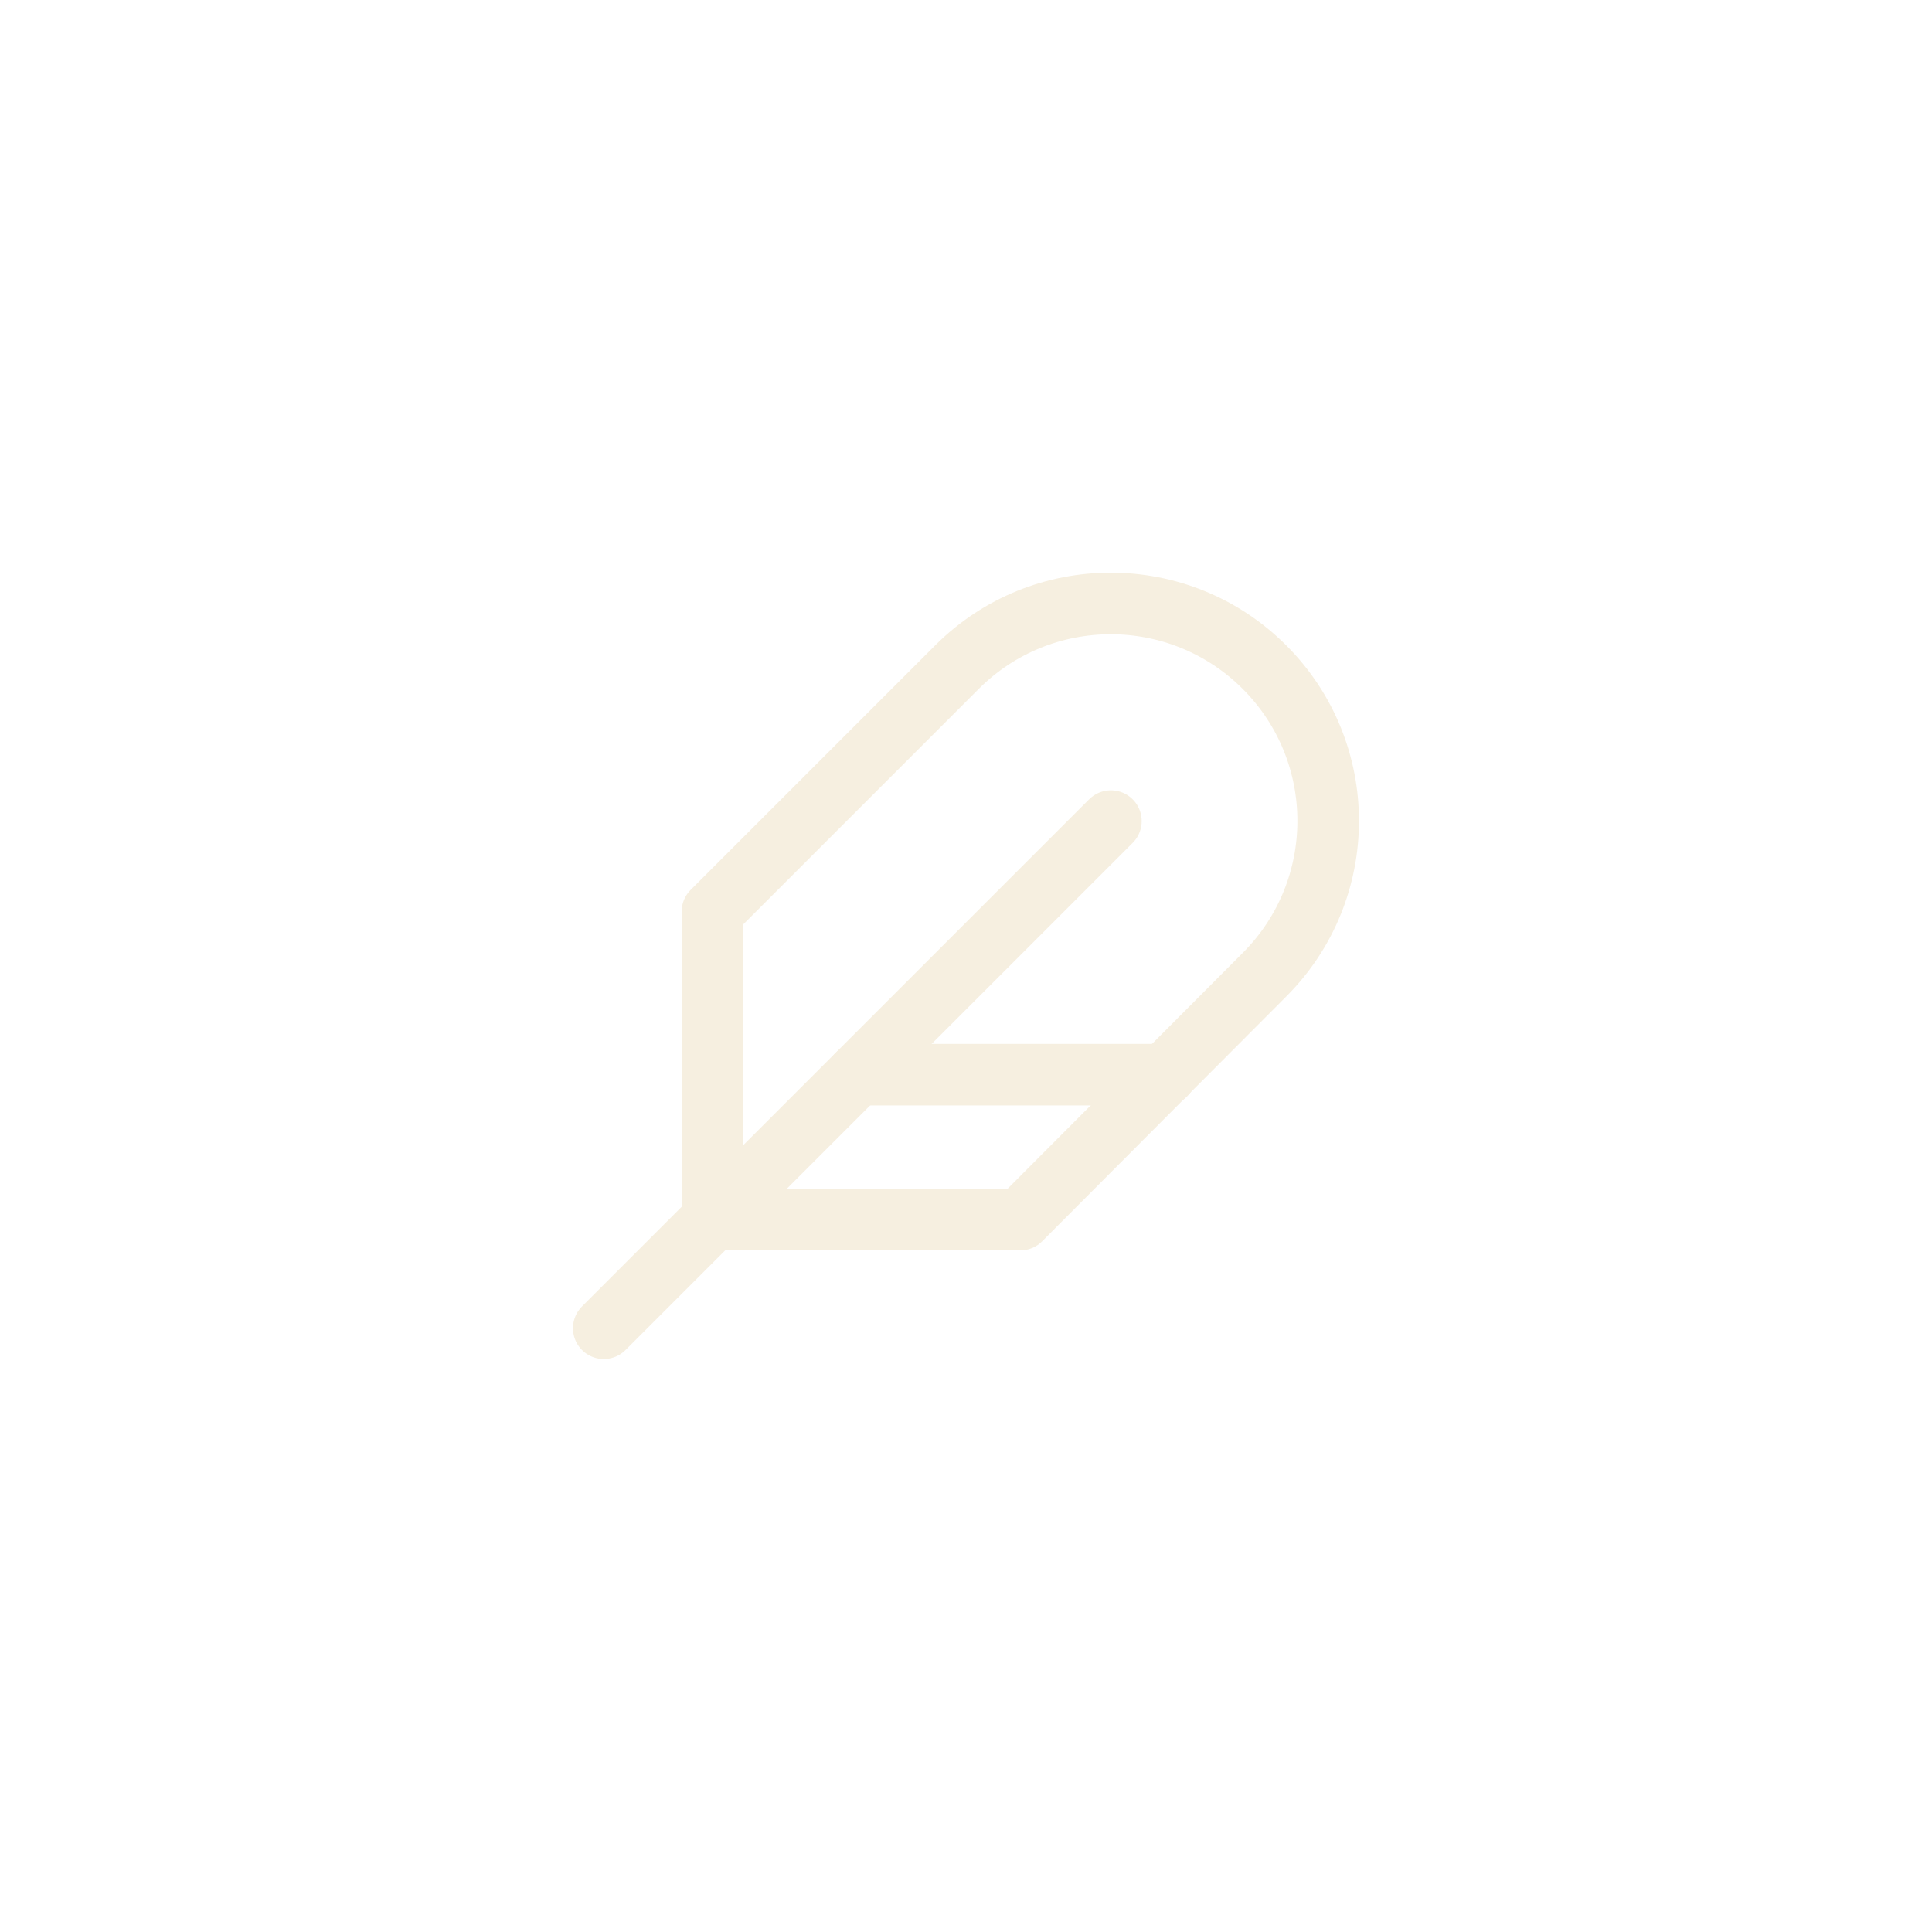
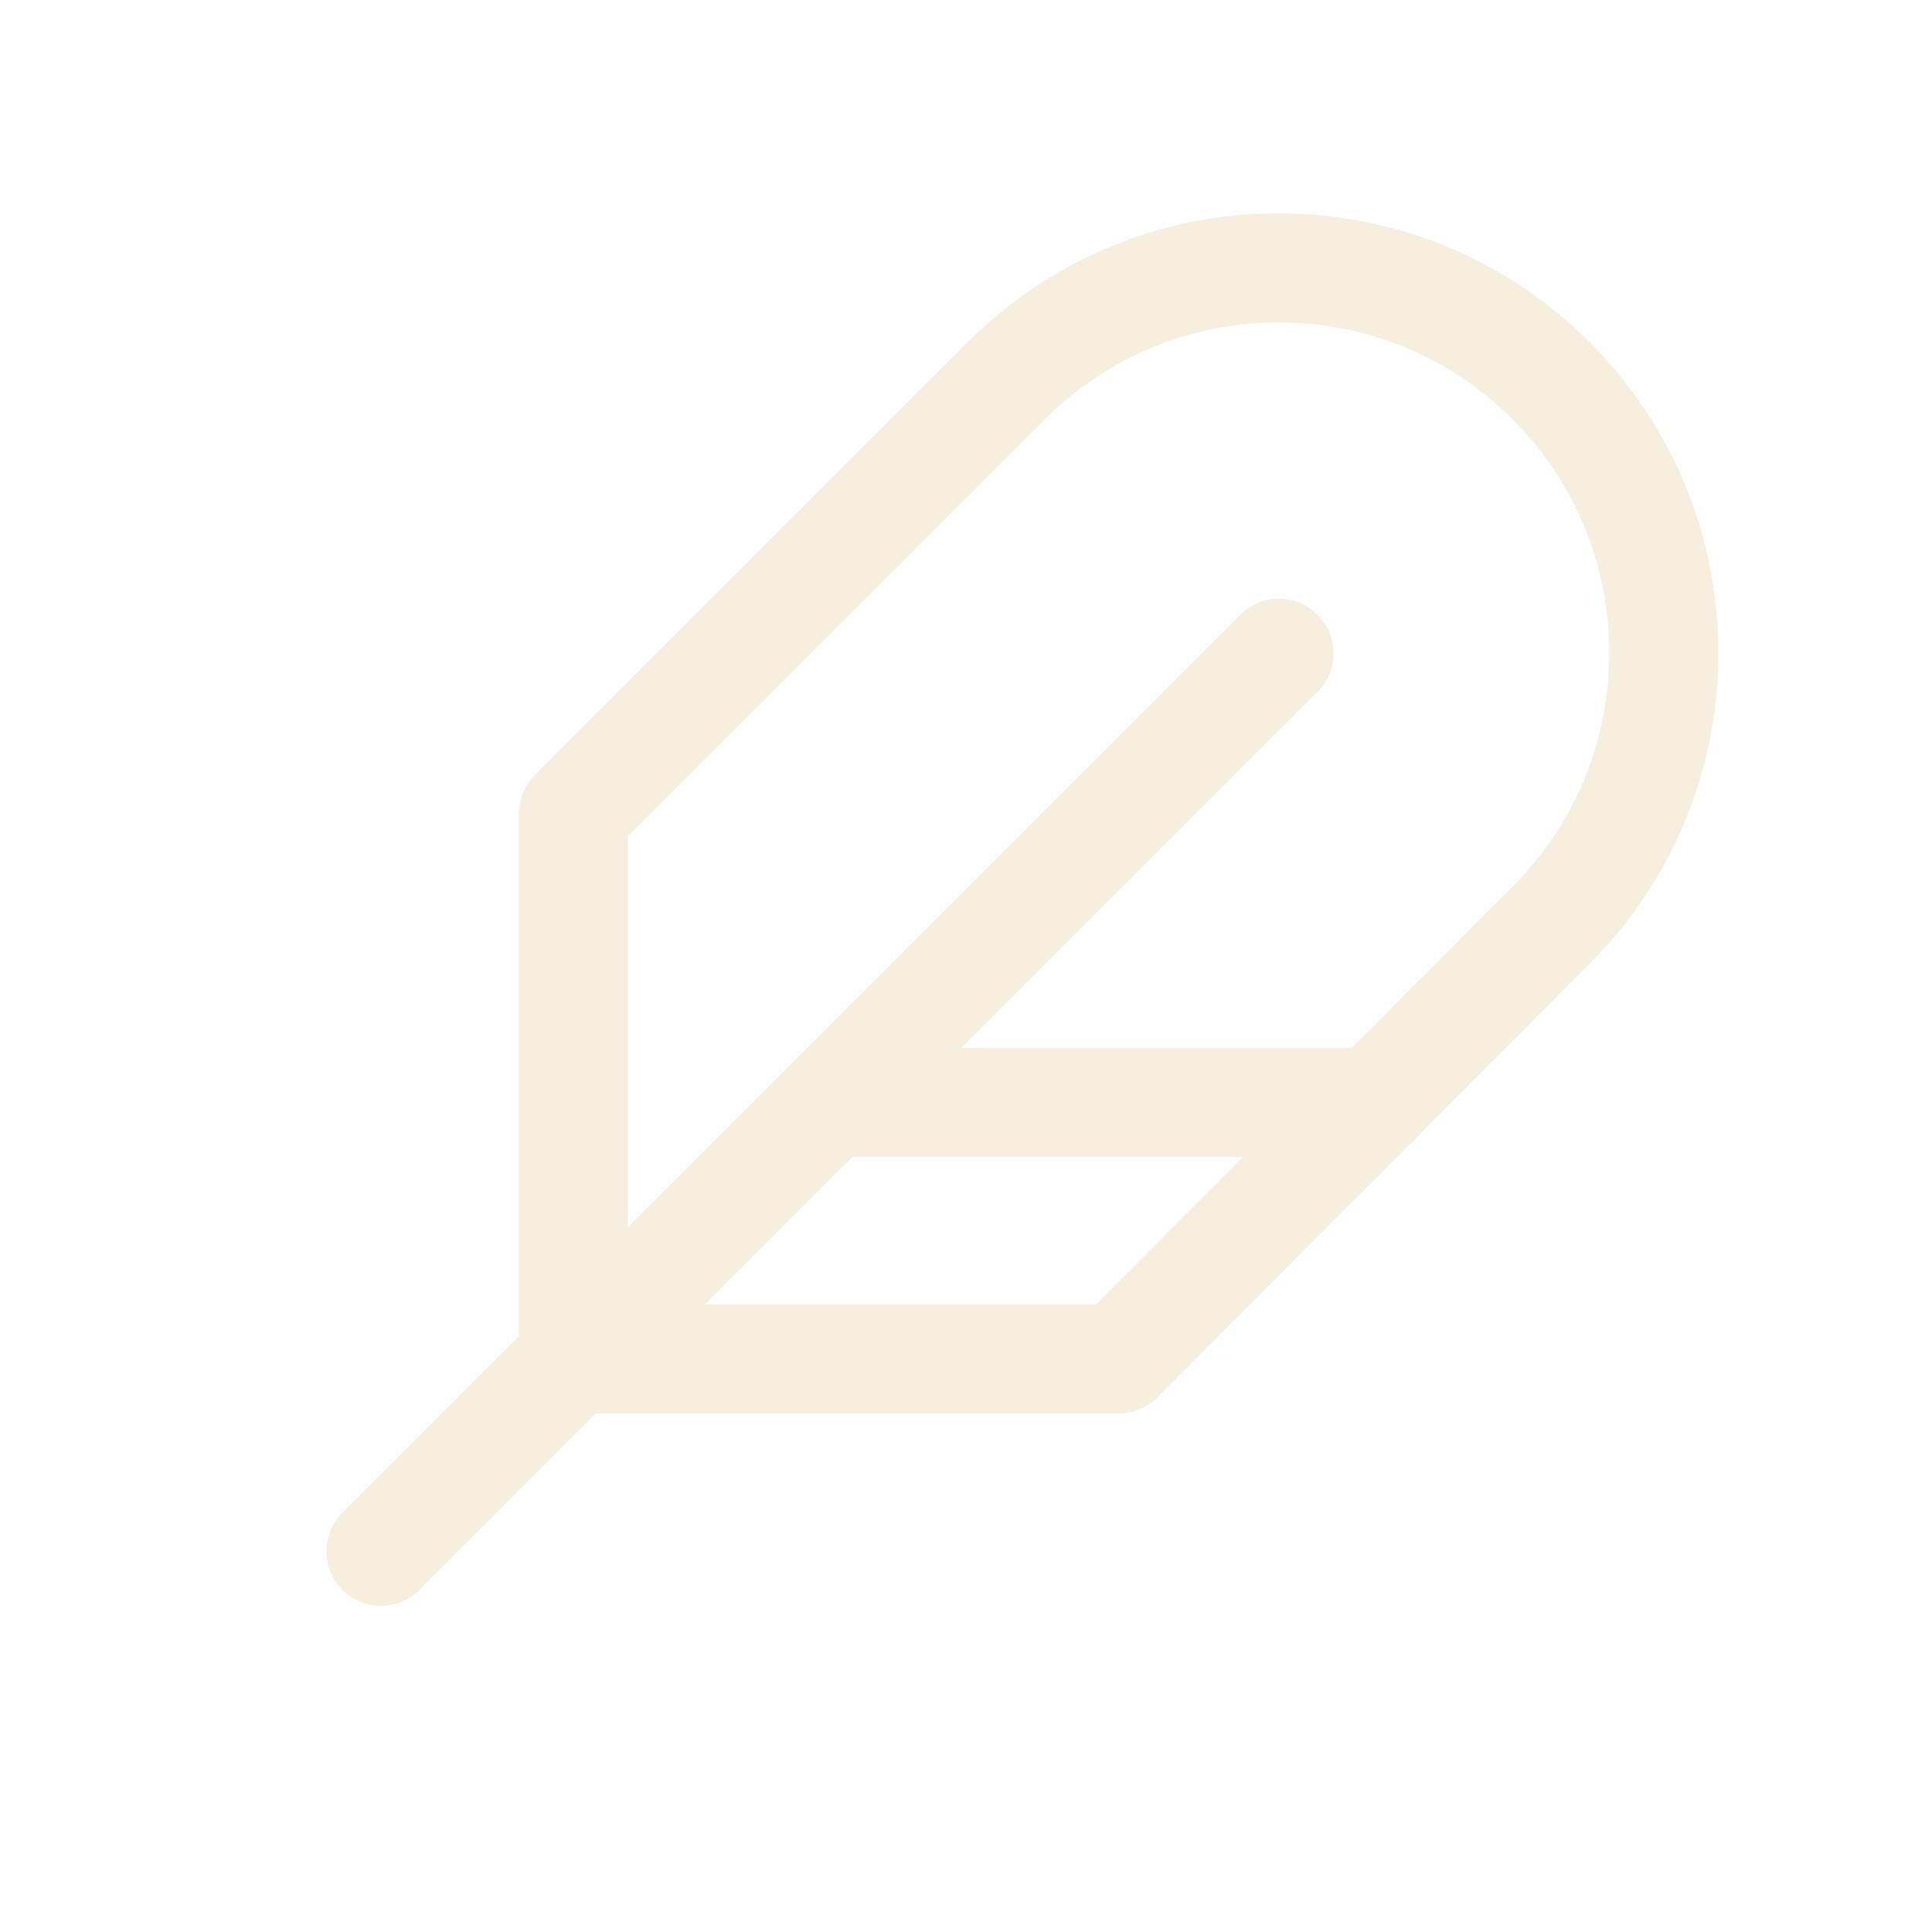
<svg xmlns="http://www.w3.org/2000/svg" width="512" height="512" viewBox="0 0 512 512">
-   <g transform="translate(256 256) scale(9.6) translate(-12 -12)" fill="none" stroke="#F6EFE0" stroke-width="1.7" stroke-linecap="round" stroke-linejoin="round">
+   <g transform="translate(256 256) scale(17) translate(-11.12 -12.875)" fill="none" stroke="#F6EFE0" stroke-width="1.7" stroke-linecap="round" stroke-linejoin="round">
    <path d="M20.24 12.24a6 6 0 0 0-8.49-8.49L5 10.5V19h8.5z" />
    <path d="M16 8 2 22" />
    <path d="M17.5 15H9" />
  </g>
</svg>
